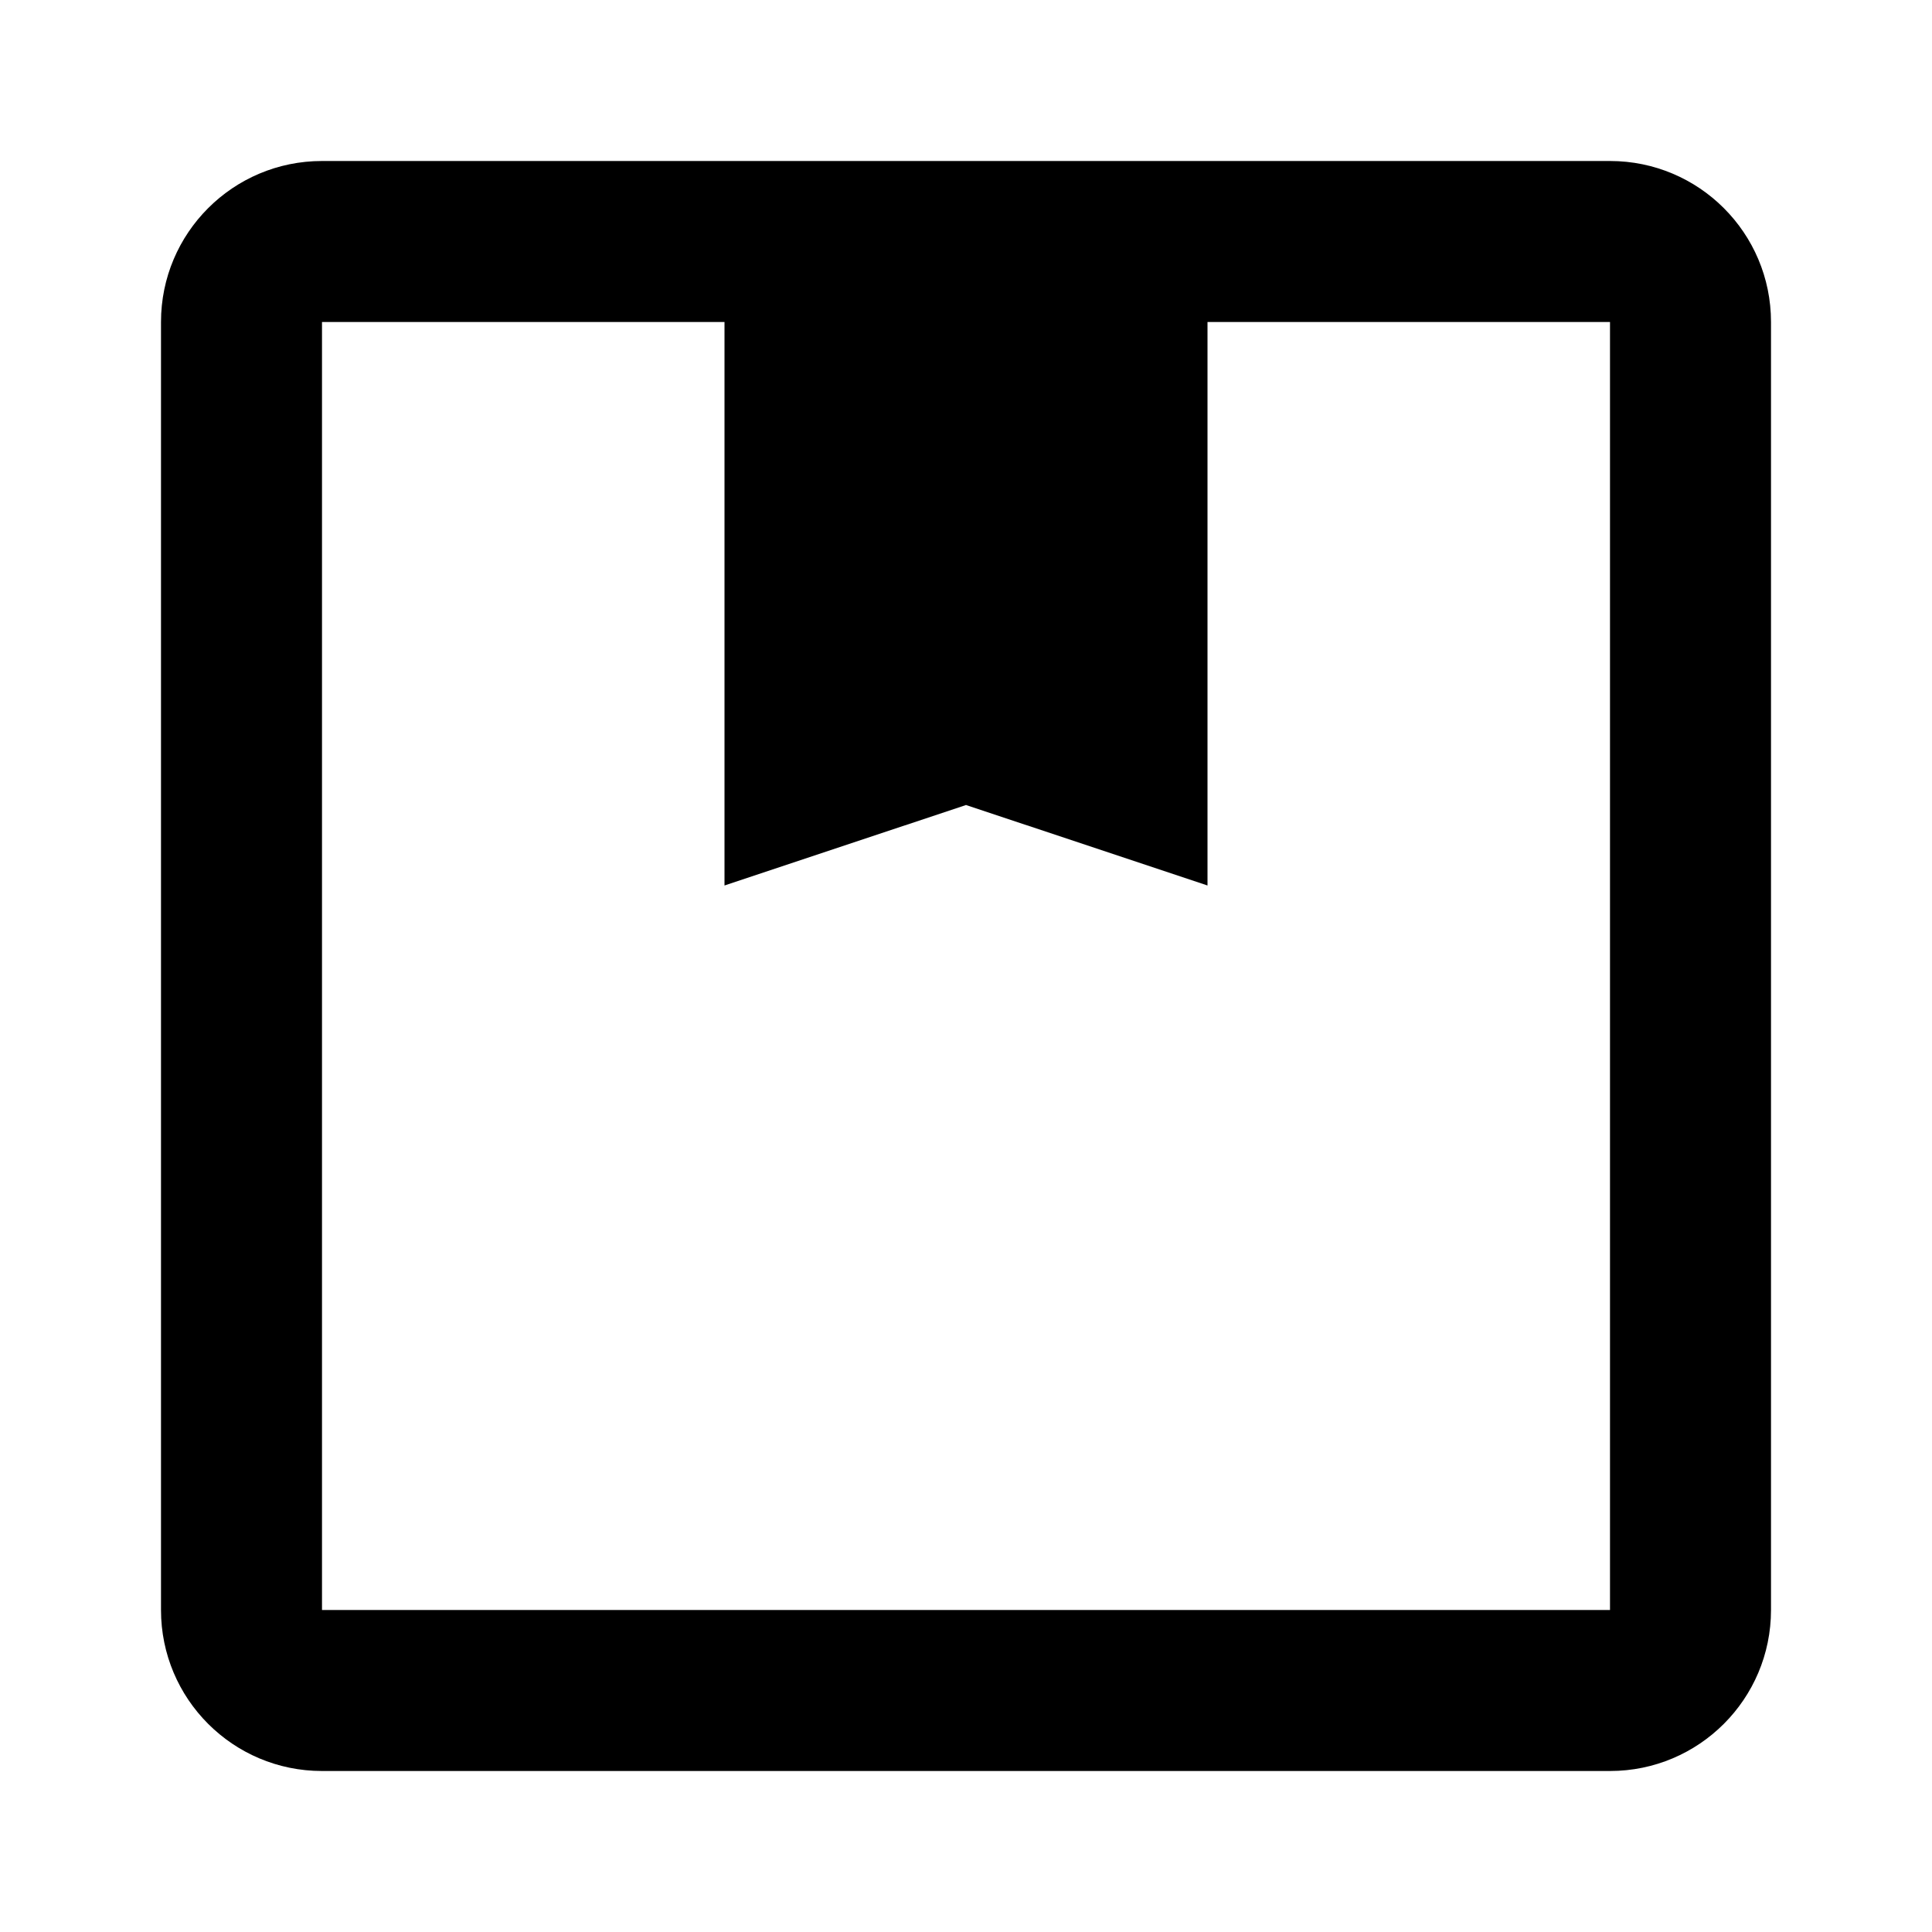
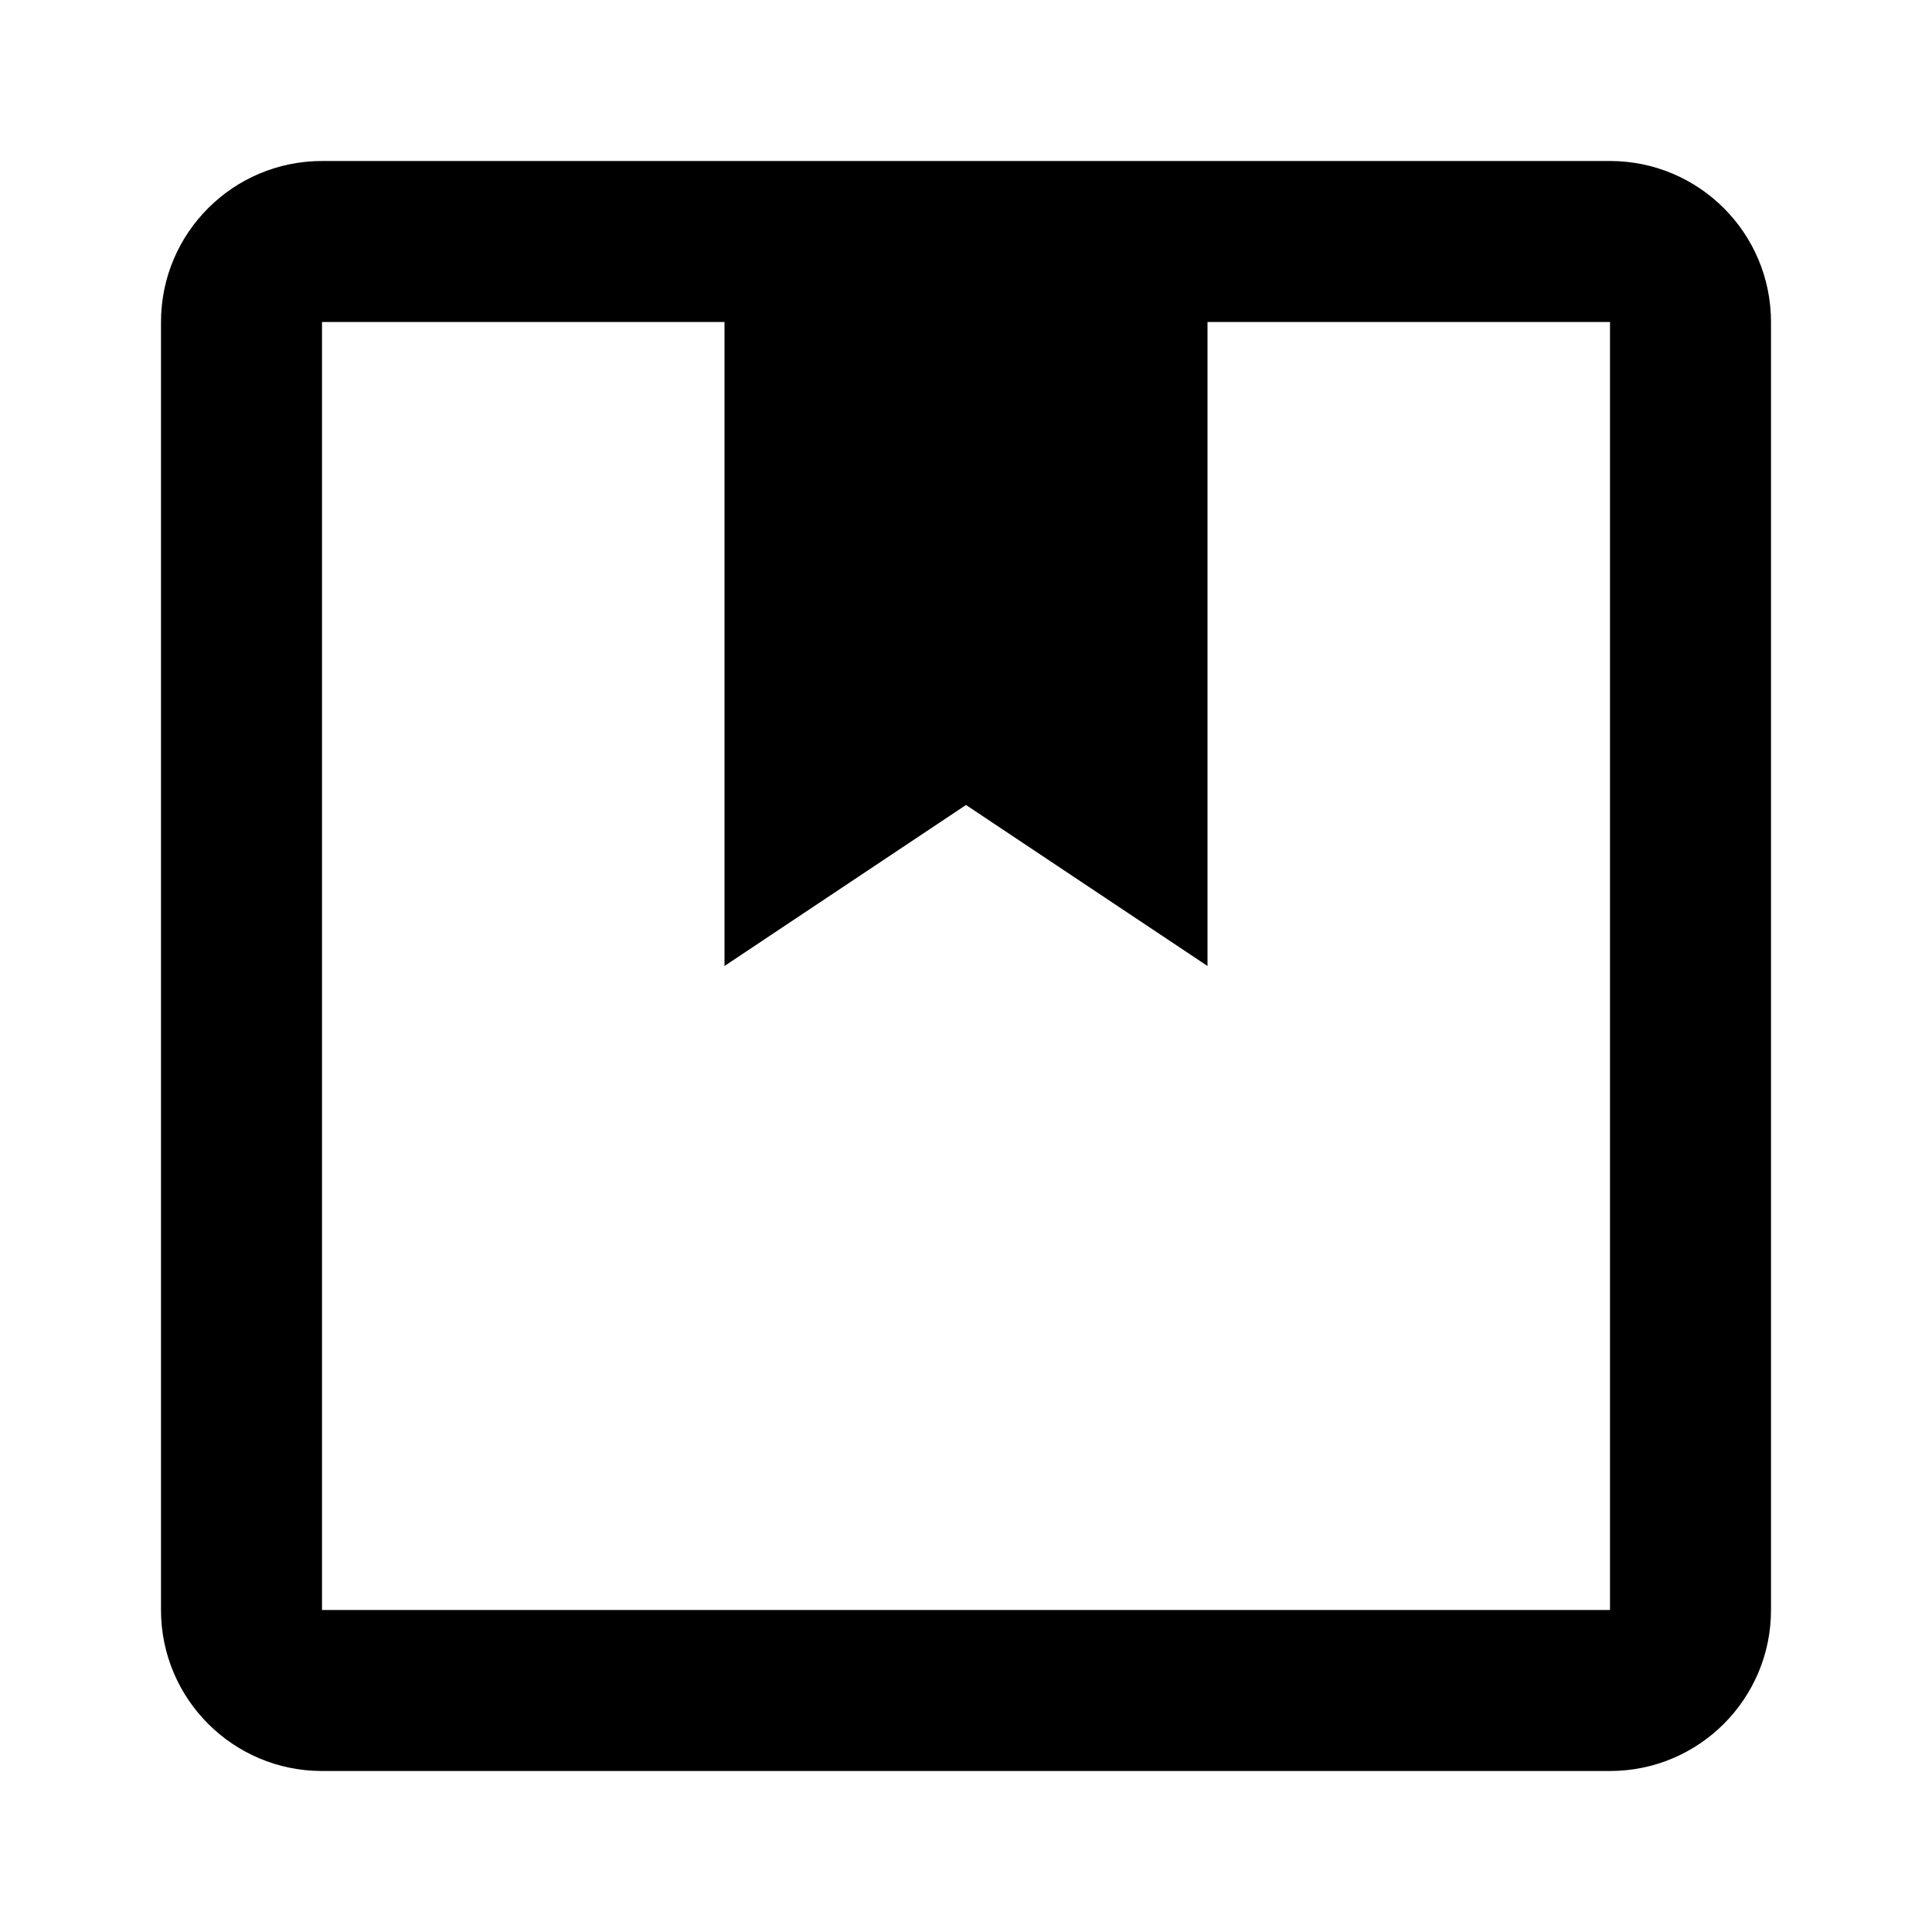
- <svg xmlns="http://www.w3.org/2000/svg" width="24" height="24" viewBox="0 0 24 24" fill="none">
-   <path fill-rule="evenodd" clip-rule="evenodd" d="M15 4H20V20H4V4H9V11L12 10L15 11V4ZM2 4C2 2.895 2.895 2 4 2H20C21.105 2 22 2.895 22 4V20C22 21.105 21.105 22 20 22H4C2.895 22 2 21.105 2 20V4Z" fill="currentColor" />
+ <svg xmlns="http://www.w3.org/2000/svg" width="24" height="24" fill="currentColor" viewBox="0 0 24 24">
+   <path fill-rule="evenodd" d="M2 4a2 2 0 0 1 2-2h16a2 2 0 0 1 2 2v16a2 2 0 0 1-2 2H4a2 2 0 0 1-2-2V4Zm13 0h5v16H4V4h5v8l3-2 3 2V4Z" clip-rule="evenodd" />
</svg>
